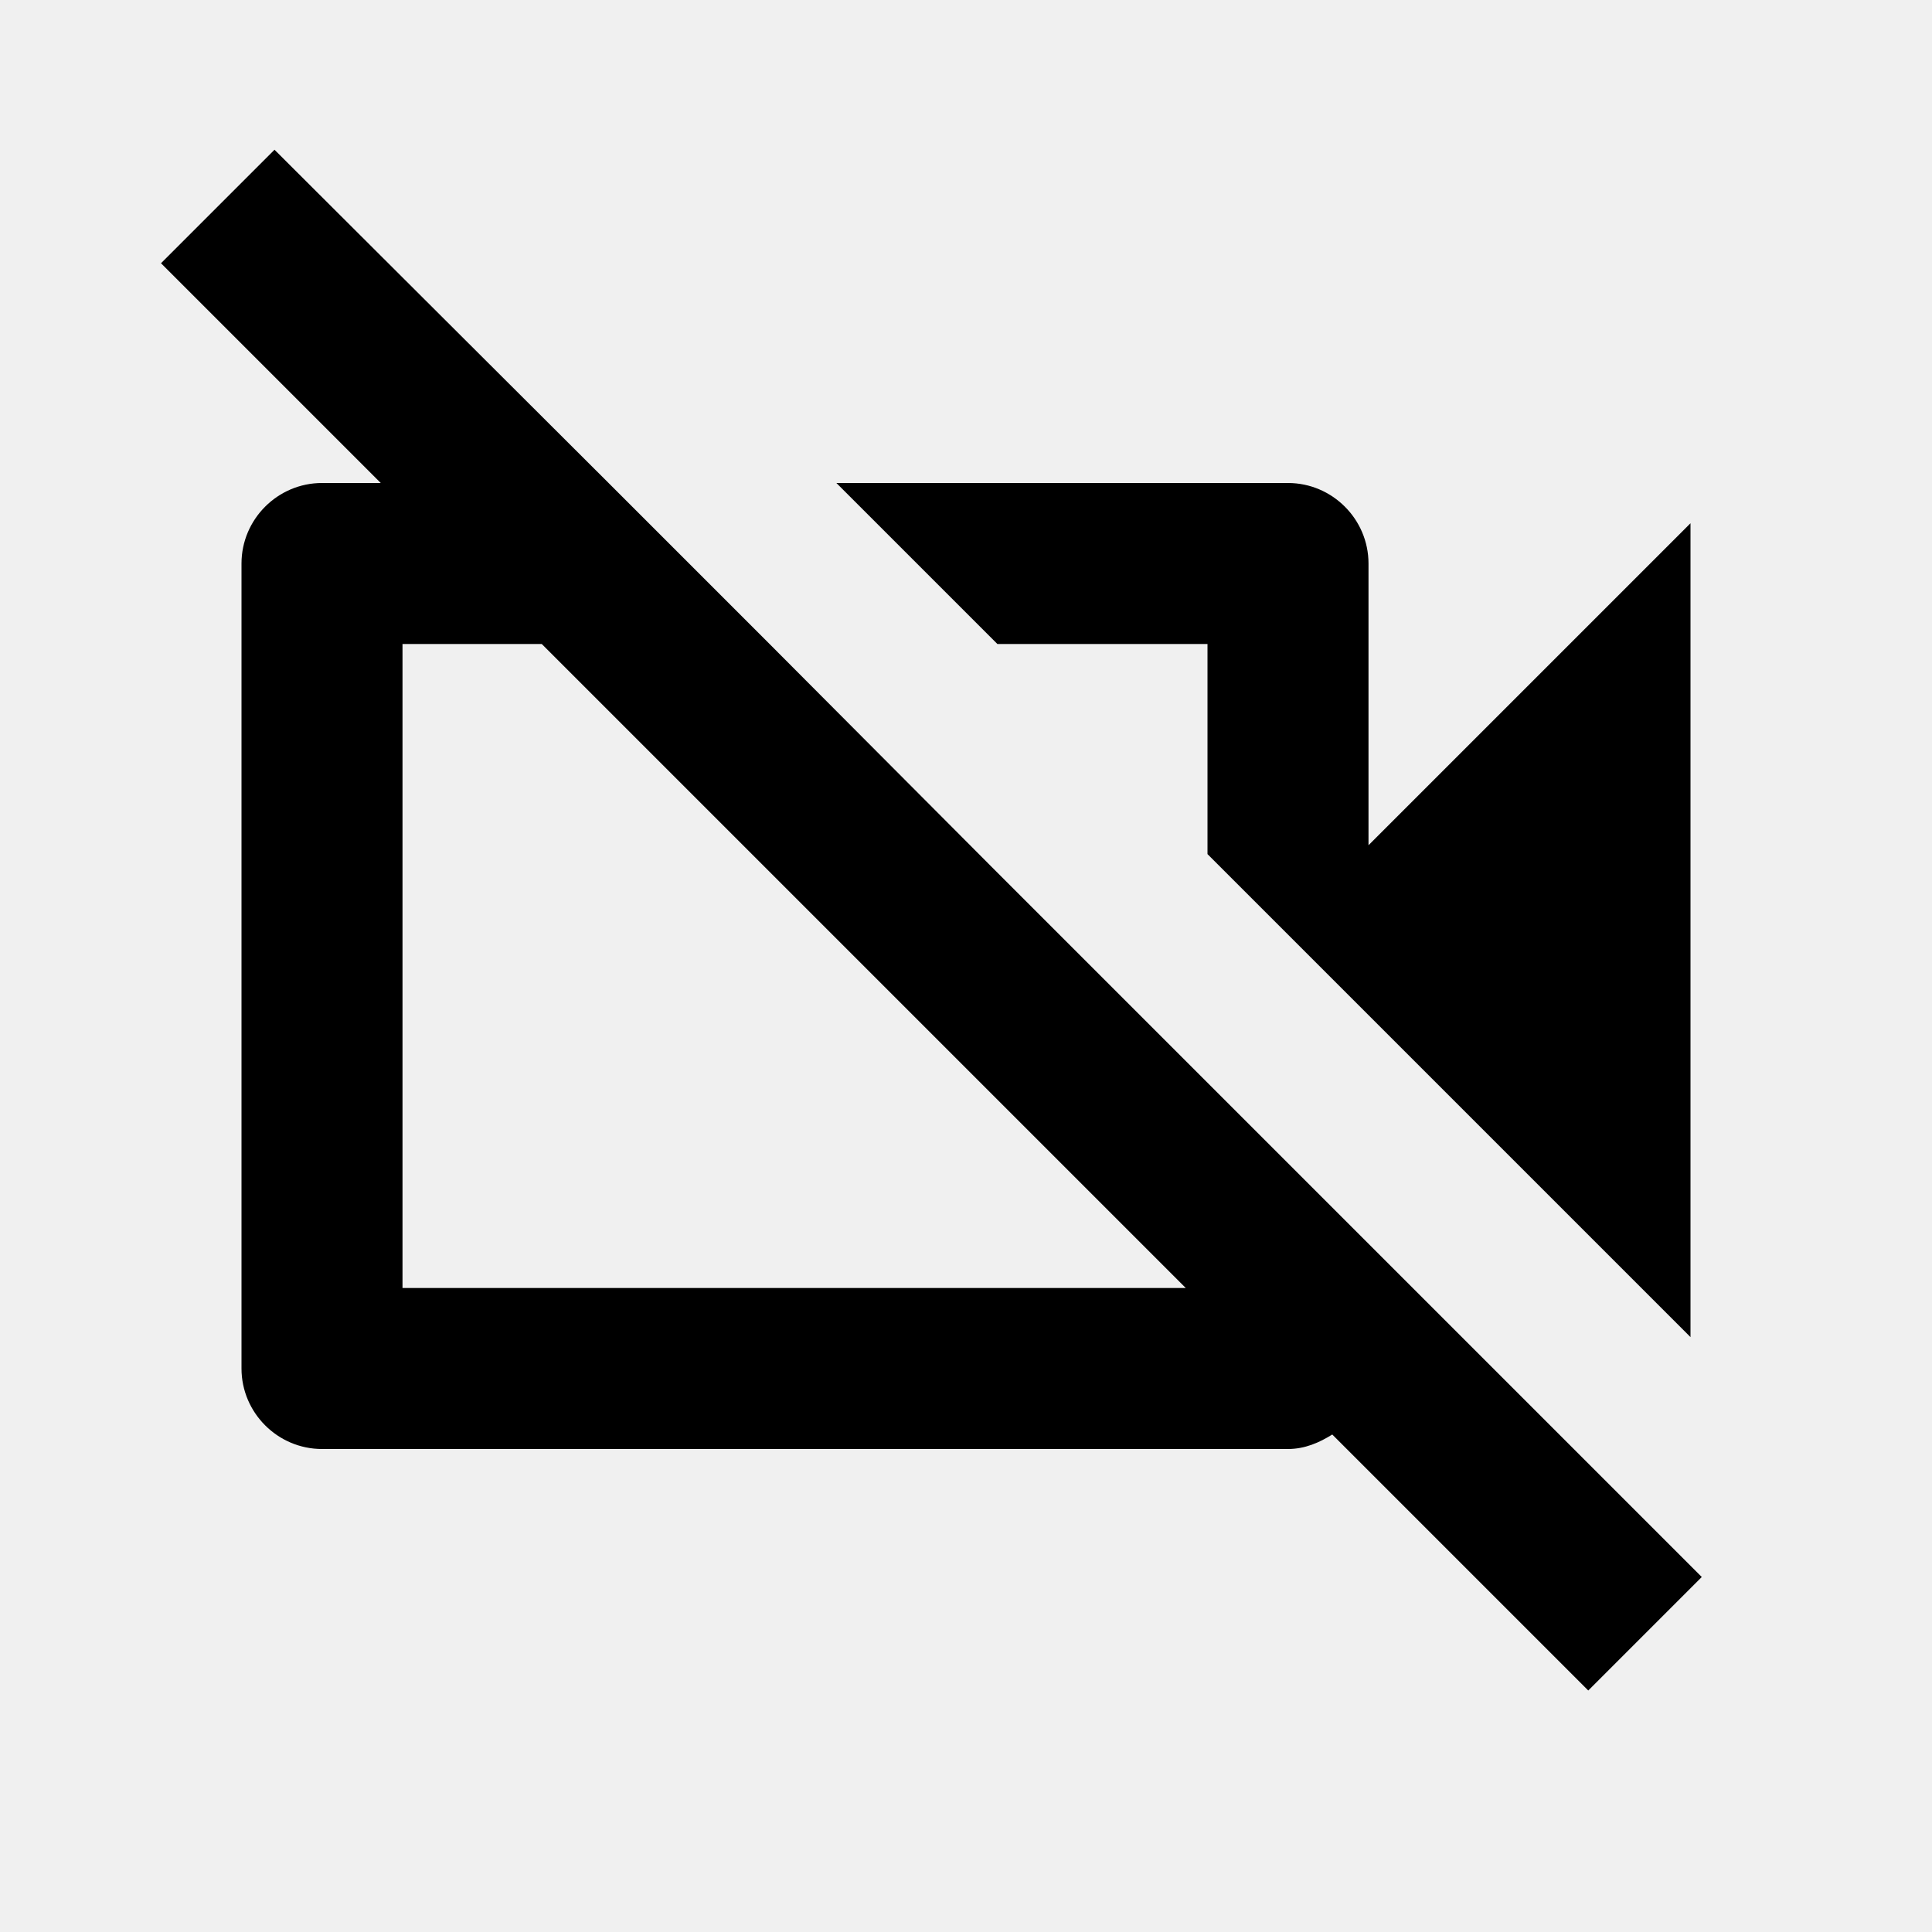
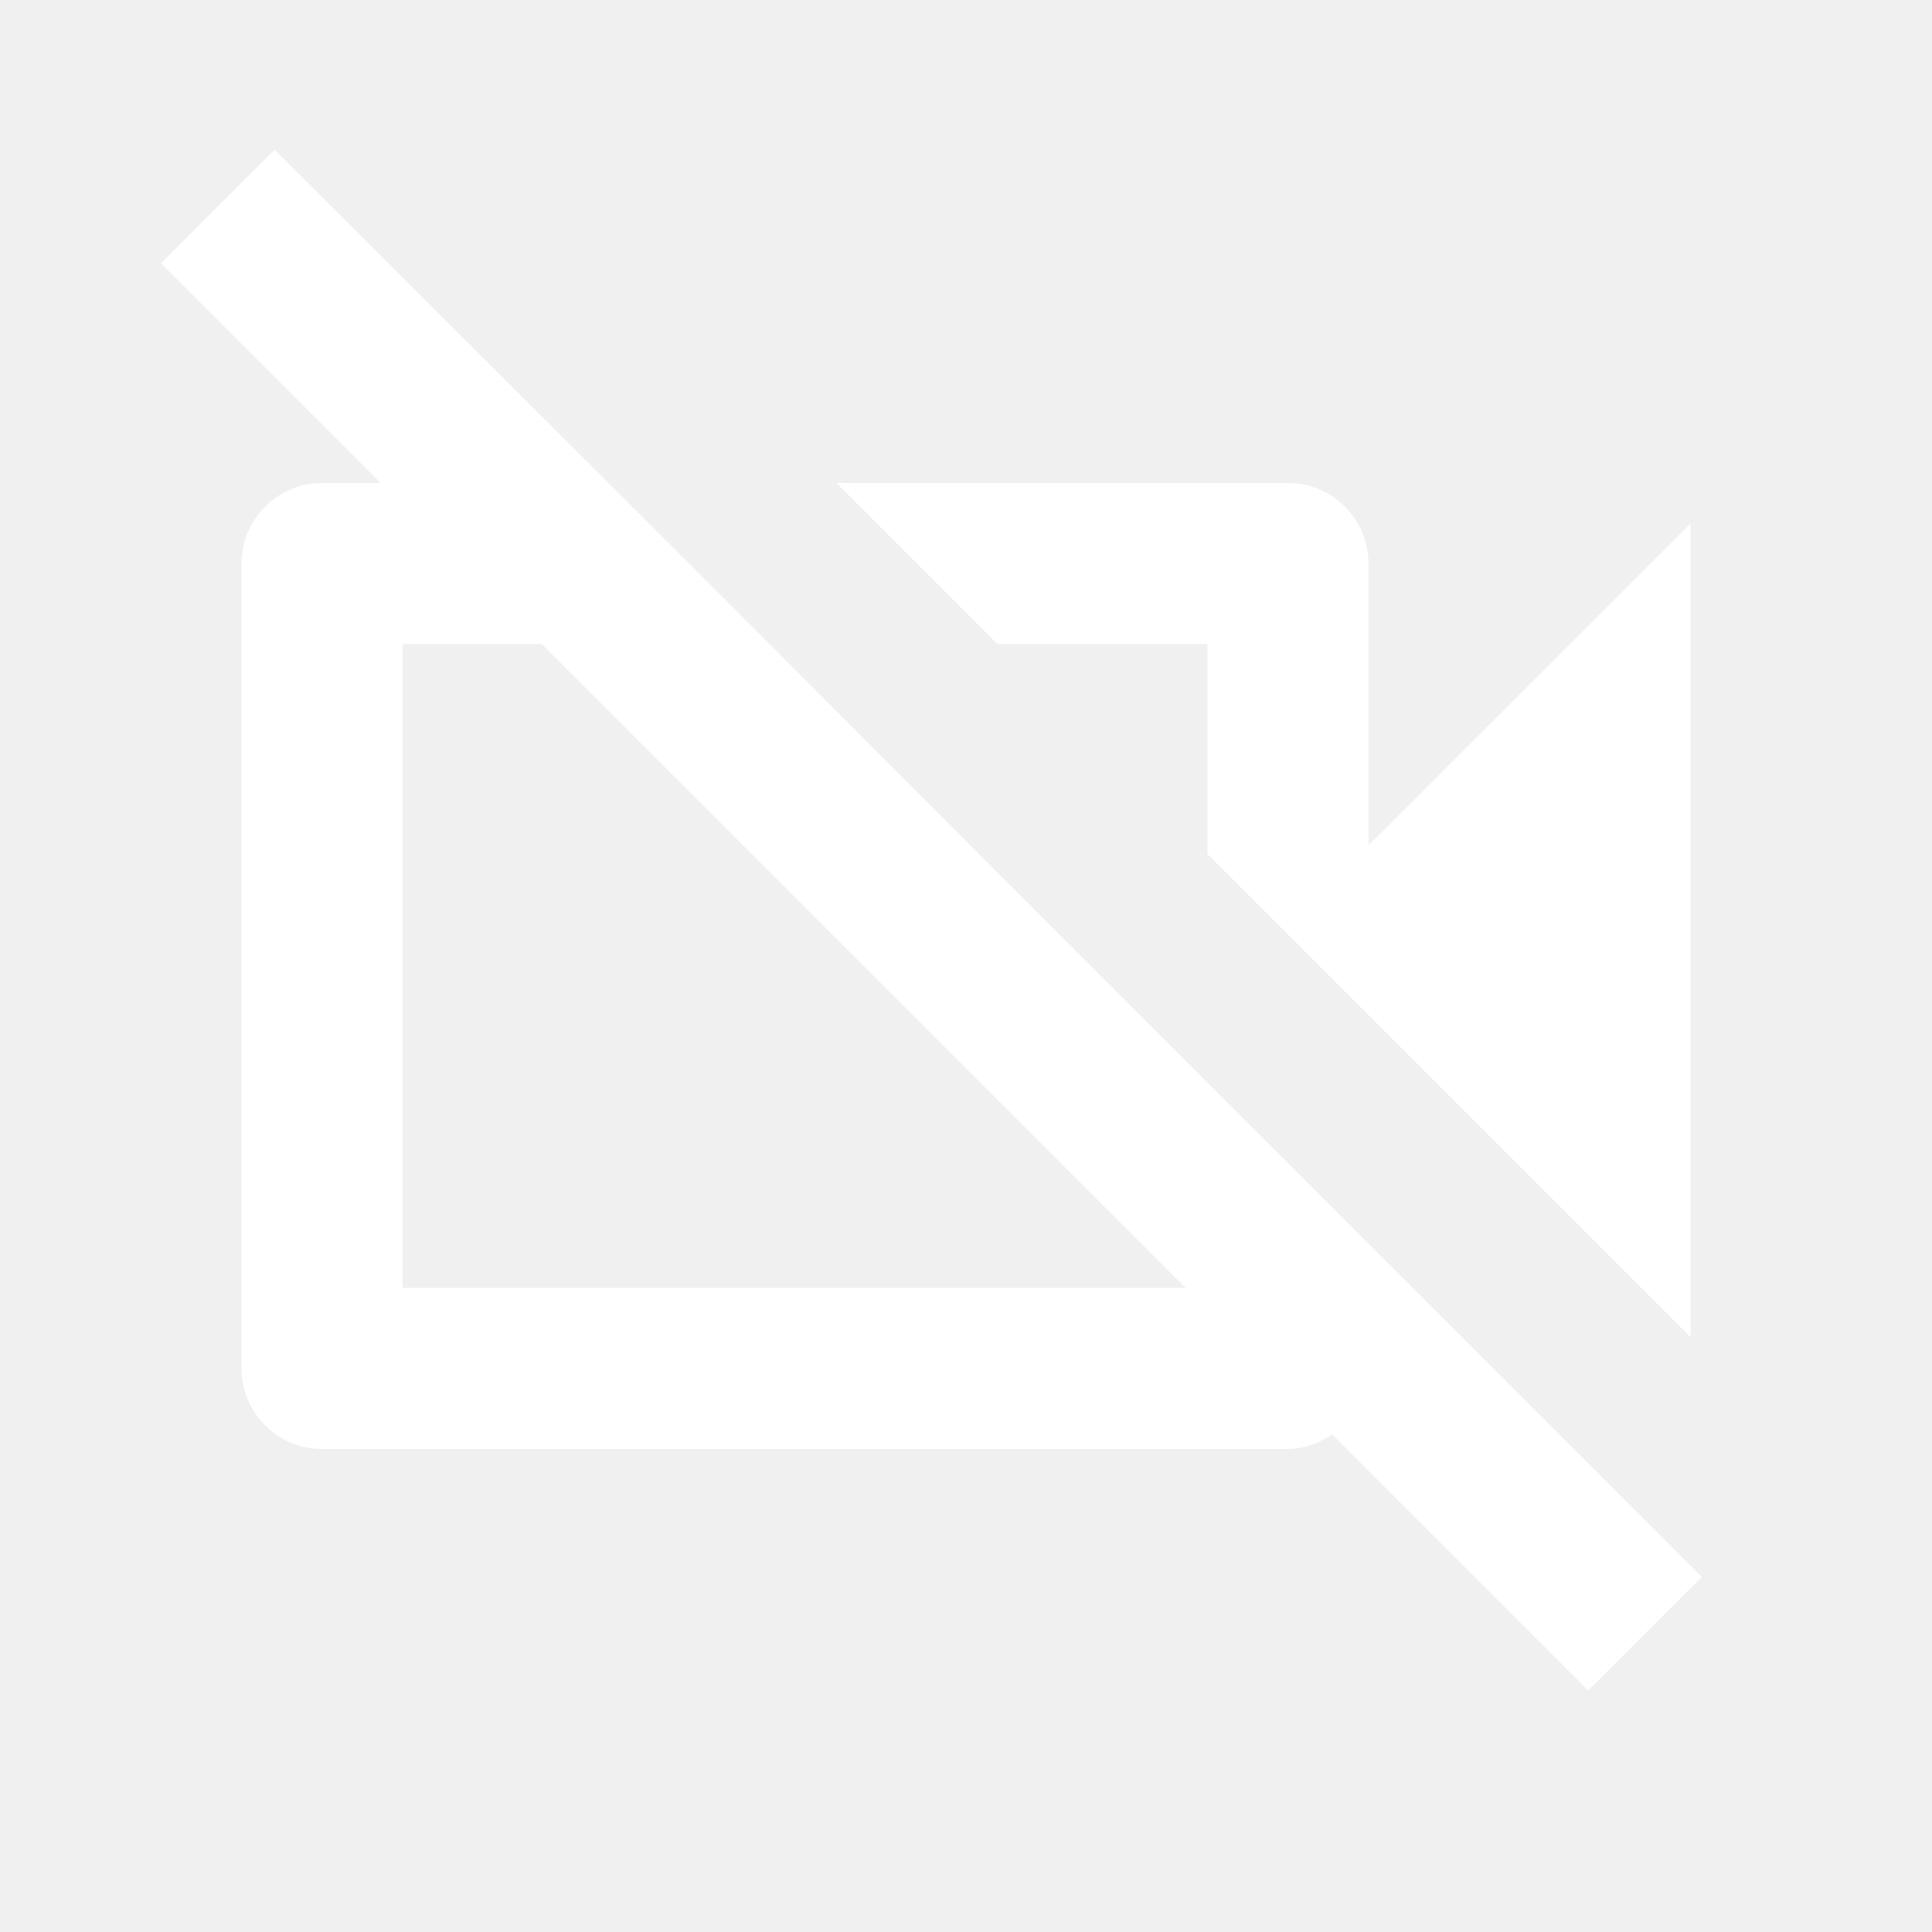
- <svg xmlns="http://www.w3.org/2000/svg" viewBox="0 0 24 24" fill="black" width="18px" height="18px">
+ <svg xmlns="http://www.w3.org/2000/svg" viewBox="0 0 24 24" fill="white" width="18px" height="18px">
  <path d="M0 0h24v24H0V0z" fill="none" />
  <path d="M9.56 8l-2-2-4.15-4.14L2 3.27 4.73 6H4c-.55 0-1 .45-1 1v10c0 .55.45 1 1 1h12c.21 0 .39-.08.55-.18L19.73 21l1.41-1.41-8.86-8.86L9.56 8zM5 16V8h1.73l8 8H5zm10-8v2.61l6 6V6.5l-4 4V7c0-.55-.45-1-1-1h-5.61l2 2H15z" />
</svg>
